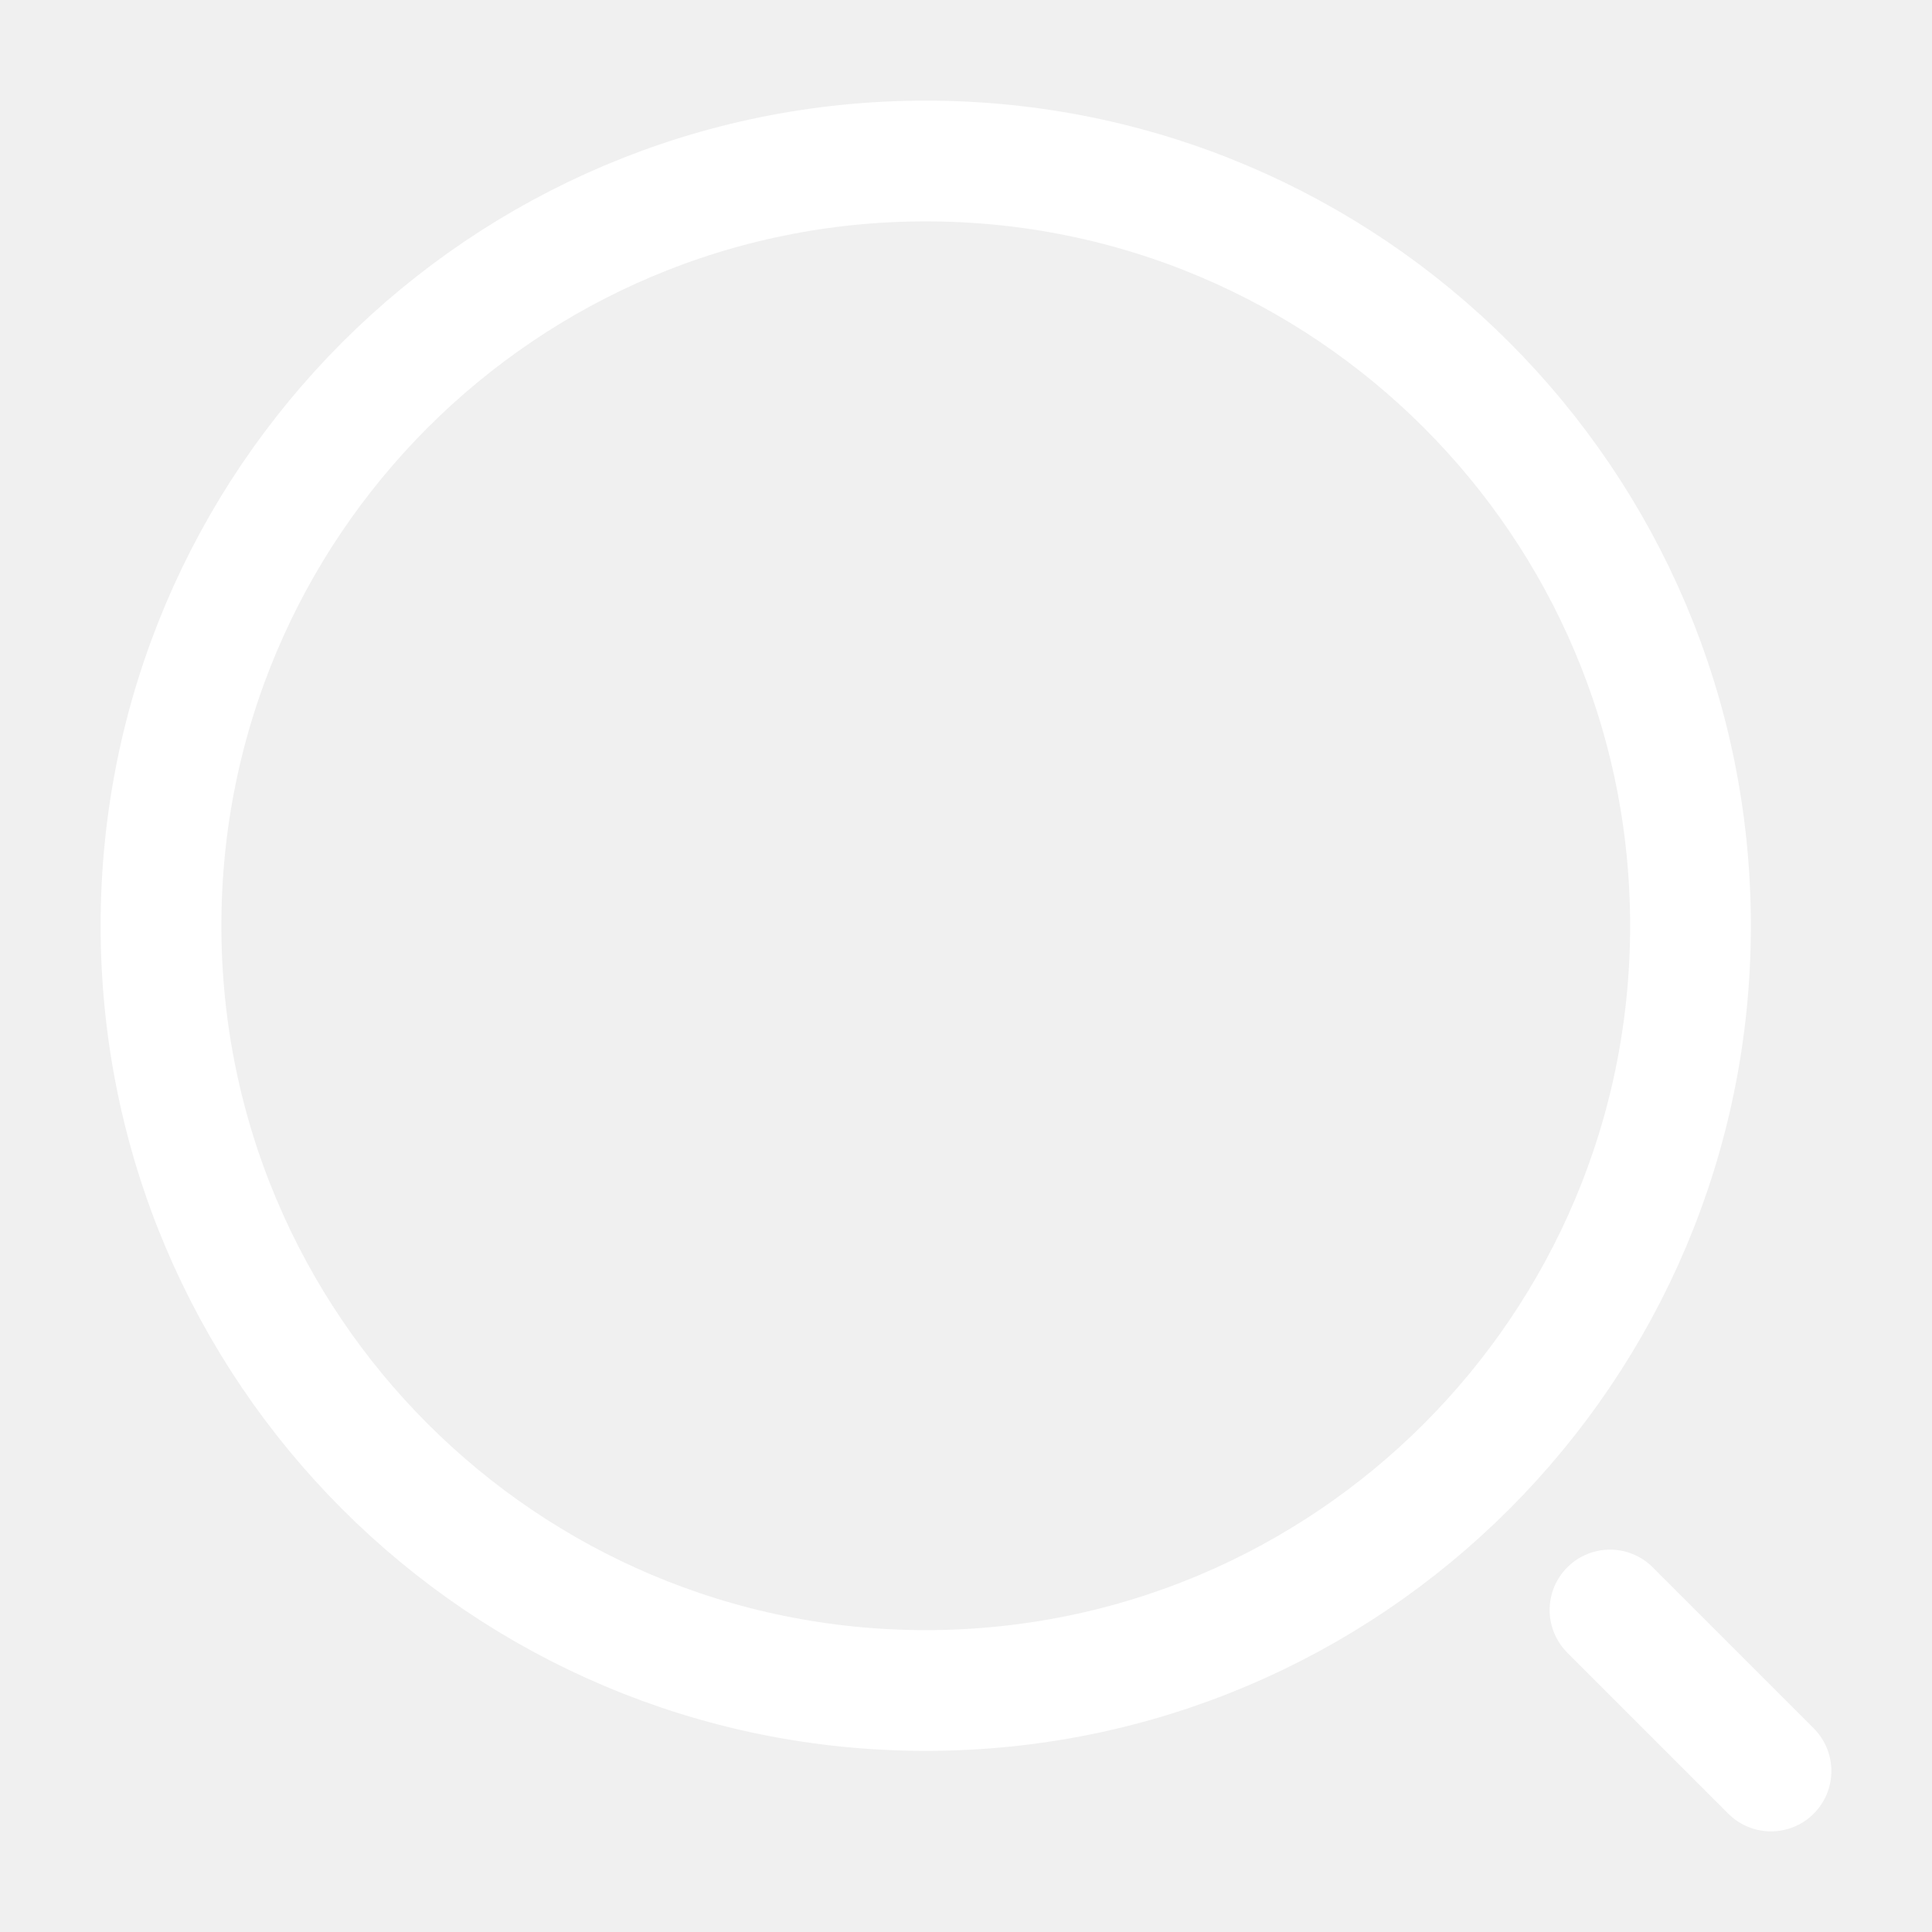
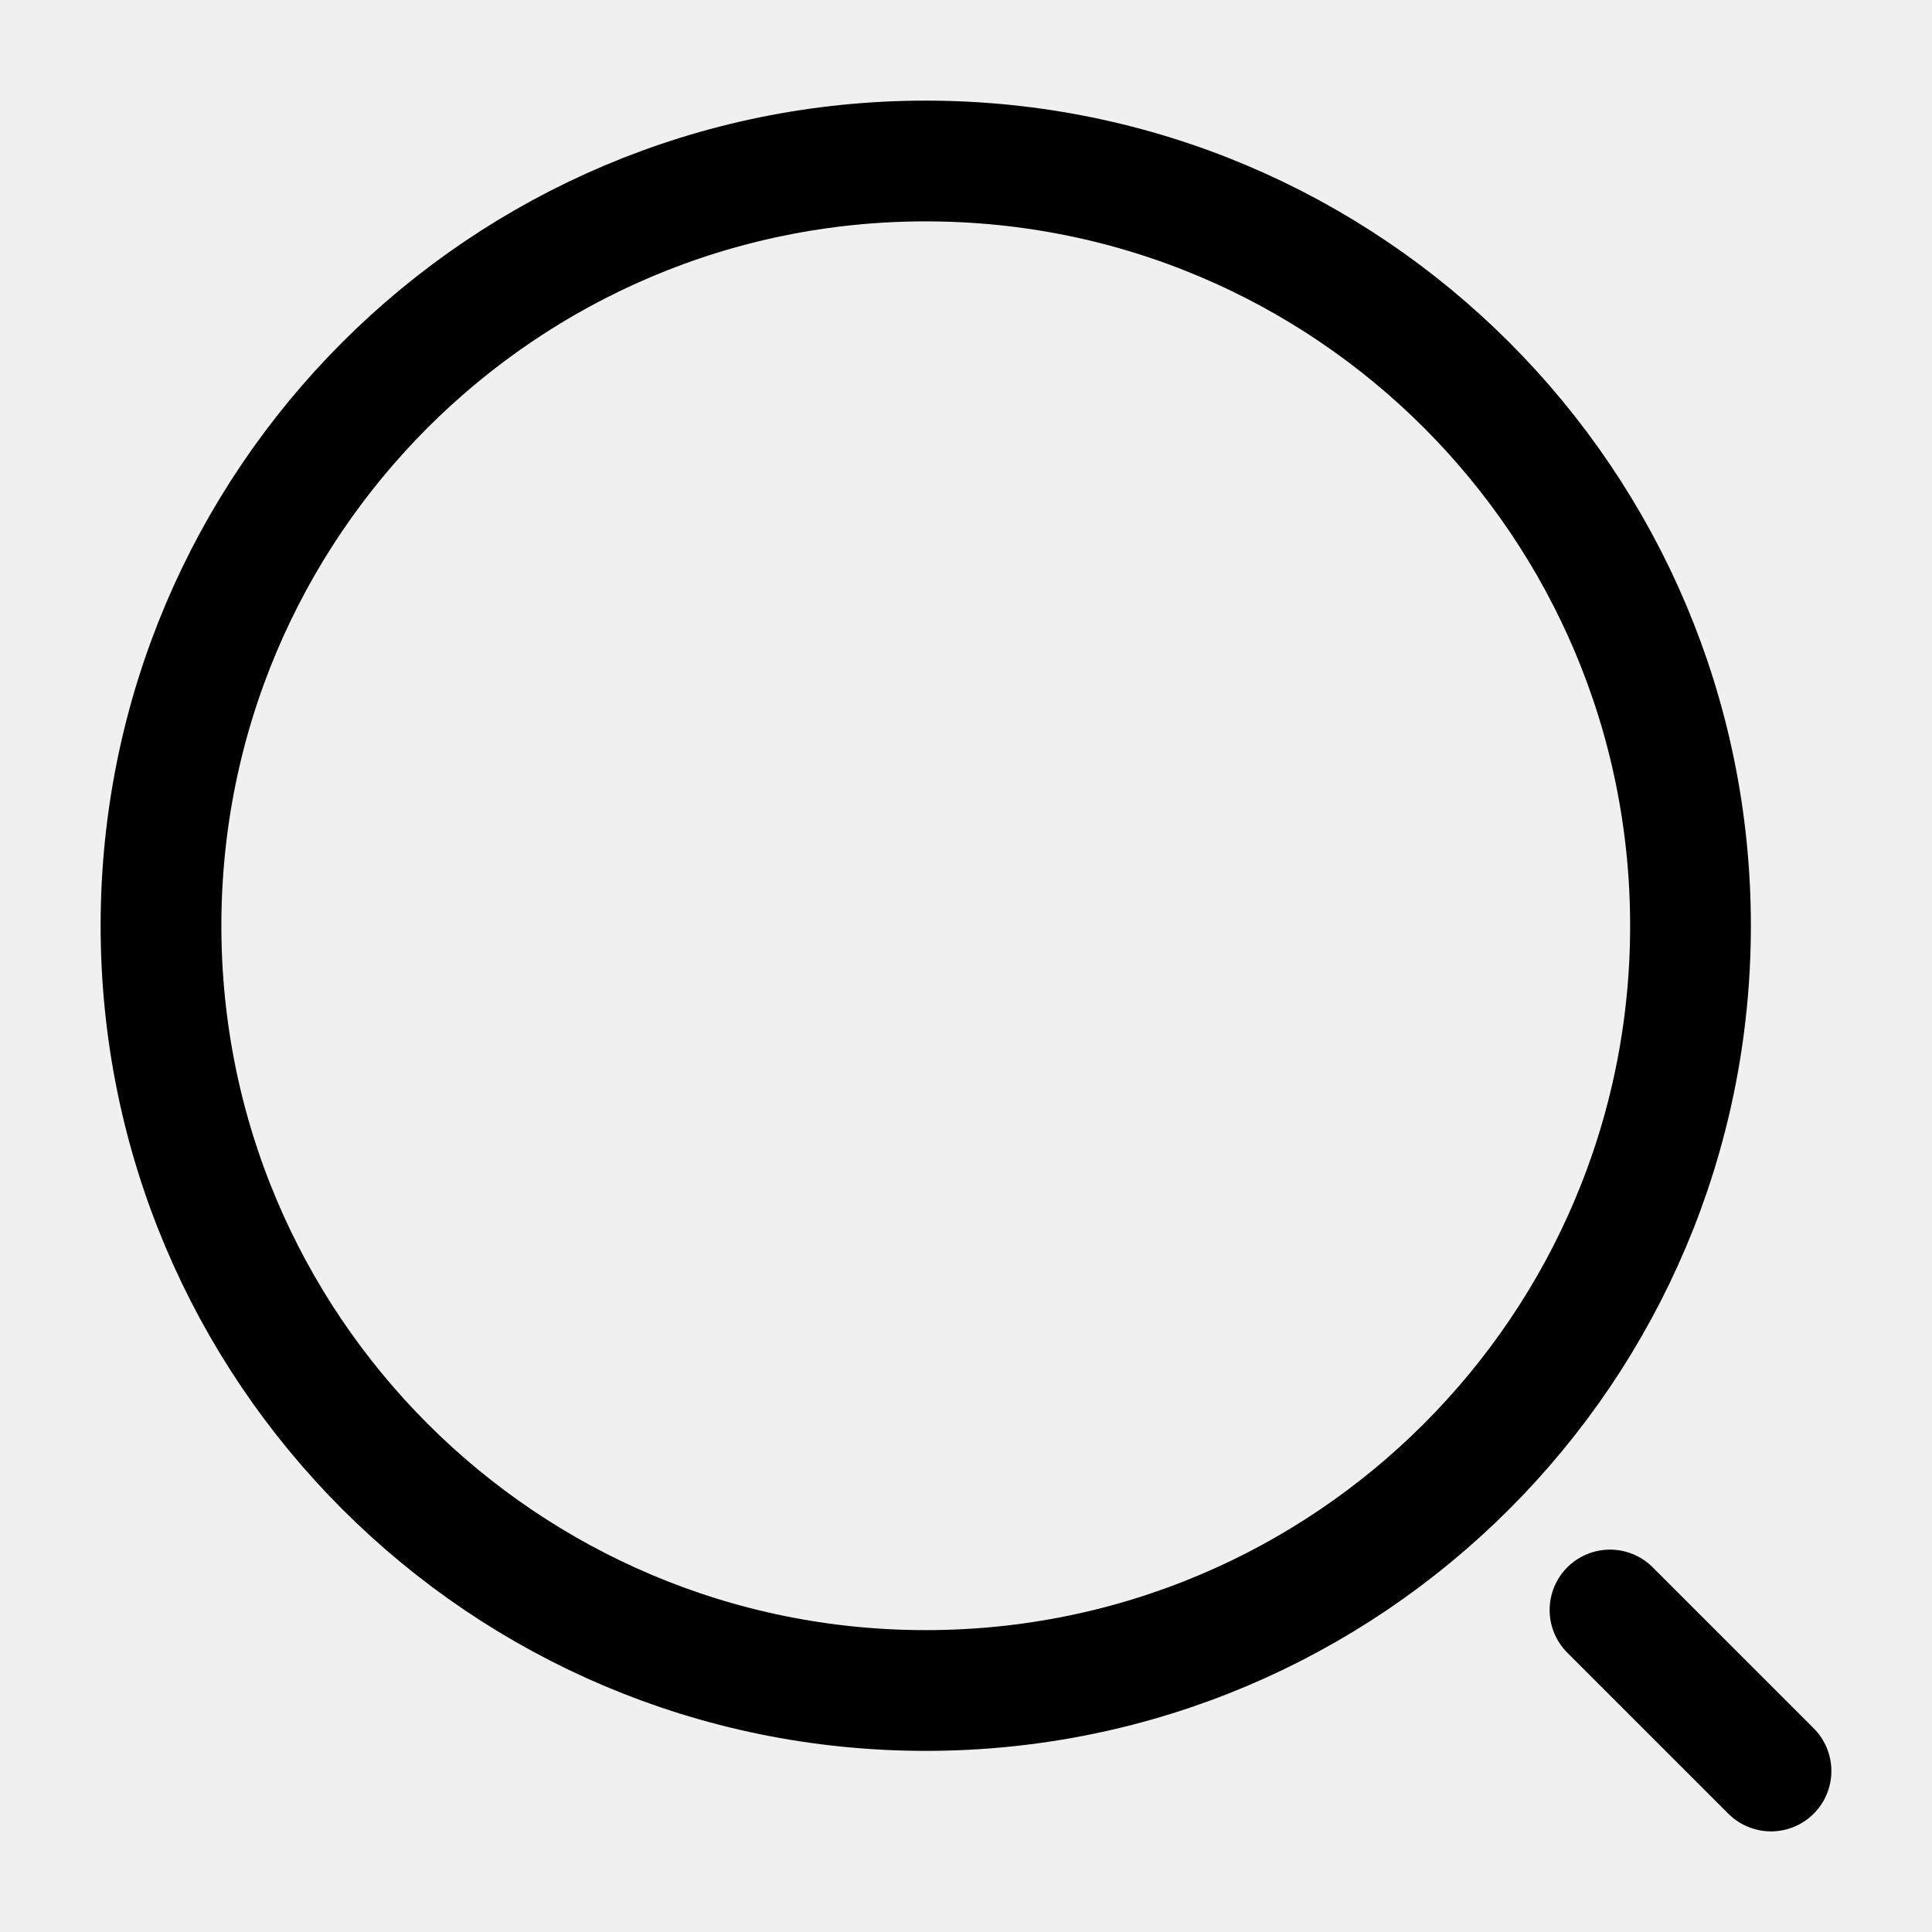
<svg xmlns="http://www.w3.org/2000/svg" width="24" height="24" viewBox="0 0 24 24" fill="none">
-   <path d="M11.5 21C16.747 21 21 16.747 21 11.5C21 6.253 16.747 2 11.5 2C6.253 2 2 6.253 2 11.5C2 16.747 6.253 21 11.5 21Z" stroke="#ffffff" stroke-width="1.5" stroke-linecap="round" stroke-linejoin="round" />
-   <path d="M22 22L20 20" stroke="#ffffff" stroke-width="1.5" stroke-linecap="round" stroke-linejoin="round" />
+   <path d="M11.5 21C16.747 21 21 16.747 21 11.5C21 6.253 16.747 2 11.5 2C6.253 2 2 6.253 2 11.5C2 16.747 6.253 21 11.5 21Z" stroke="currentColor" stroke-width="1.5" stroke-linecap="round" stroke-linejoin="round" />
+   <path d="M22 22L20 20" stroke="currentColor" stroke-width="1.5" stroke-linecap="round" stroke-linejoin="round" />
</svg>
